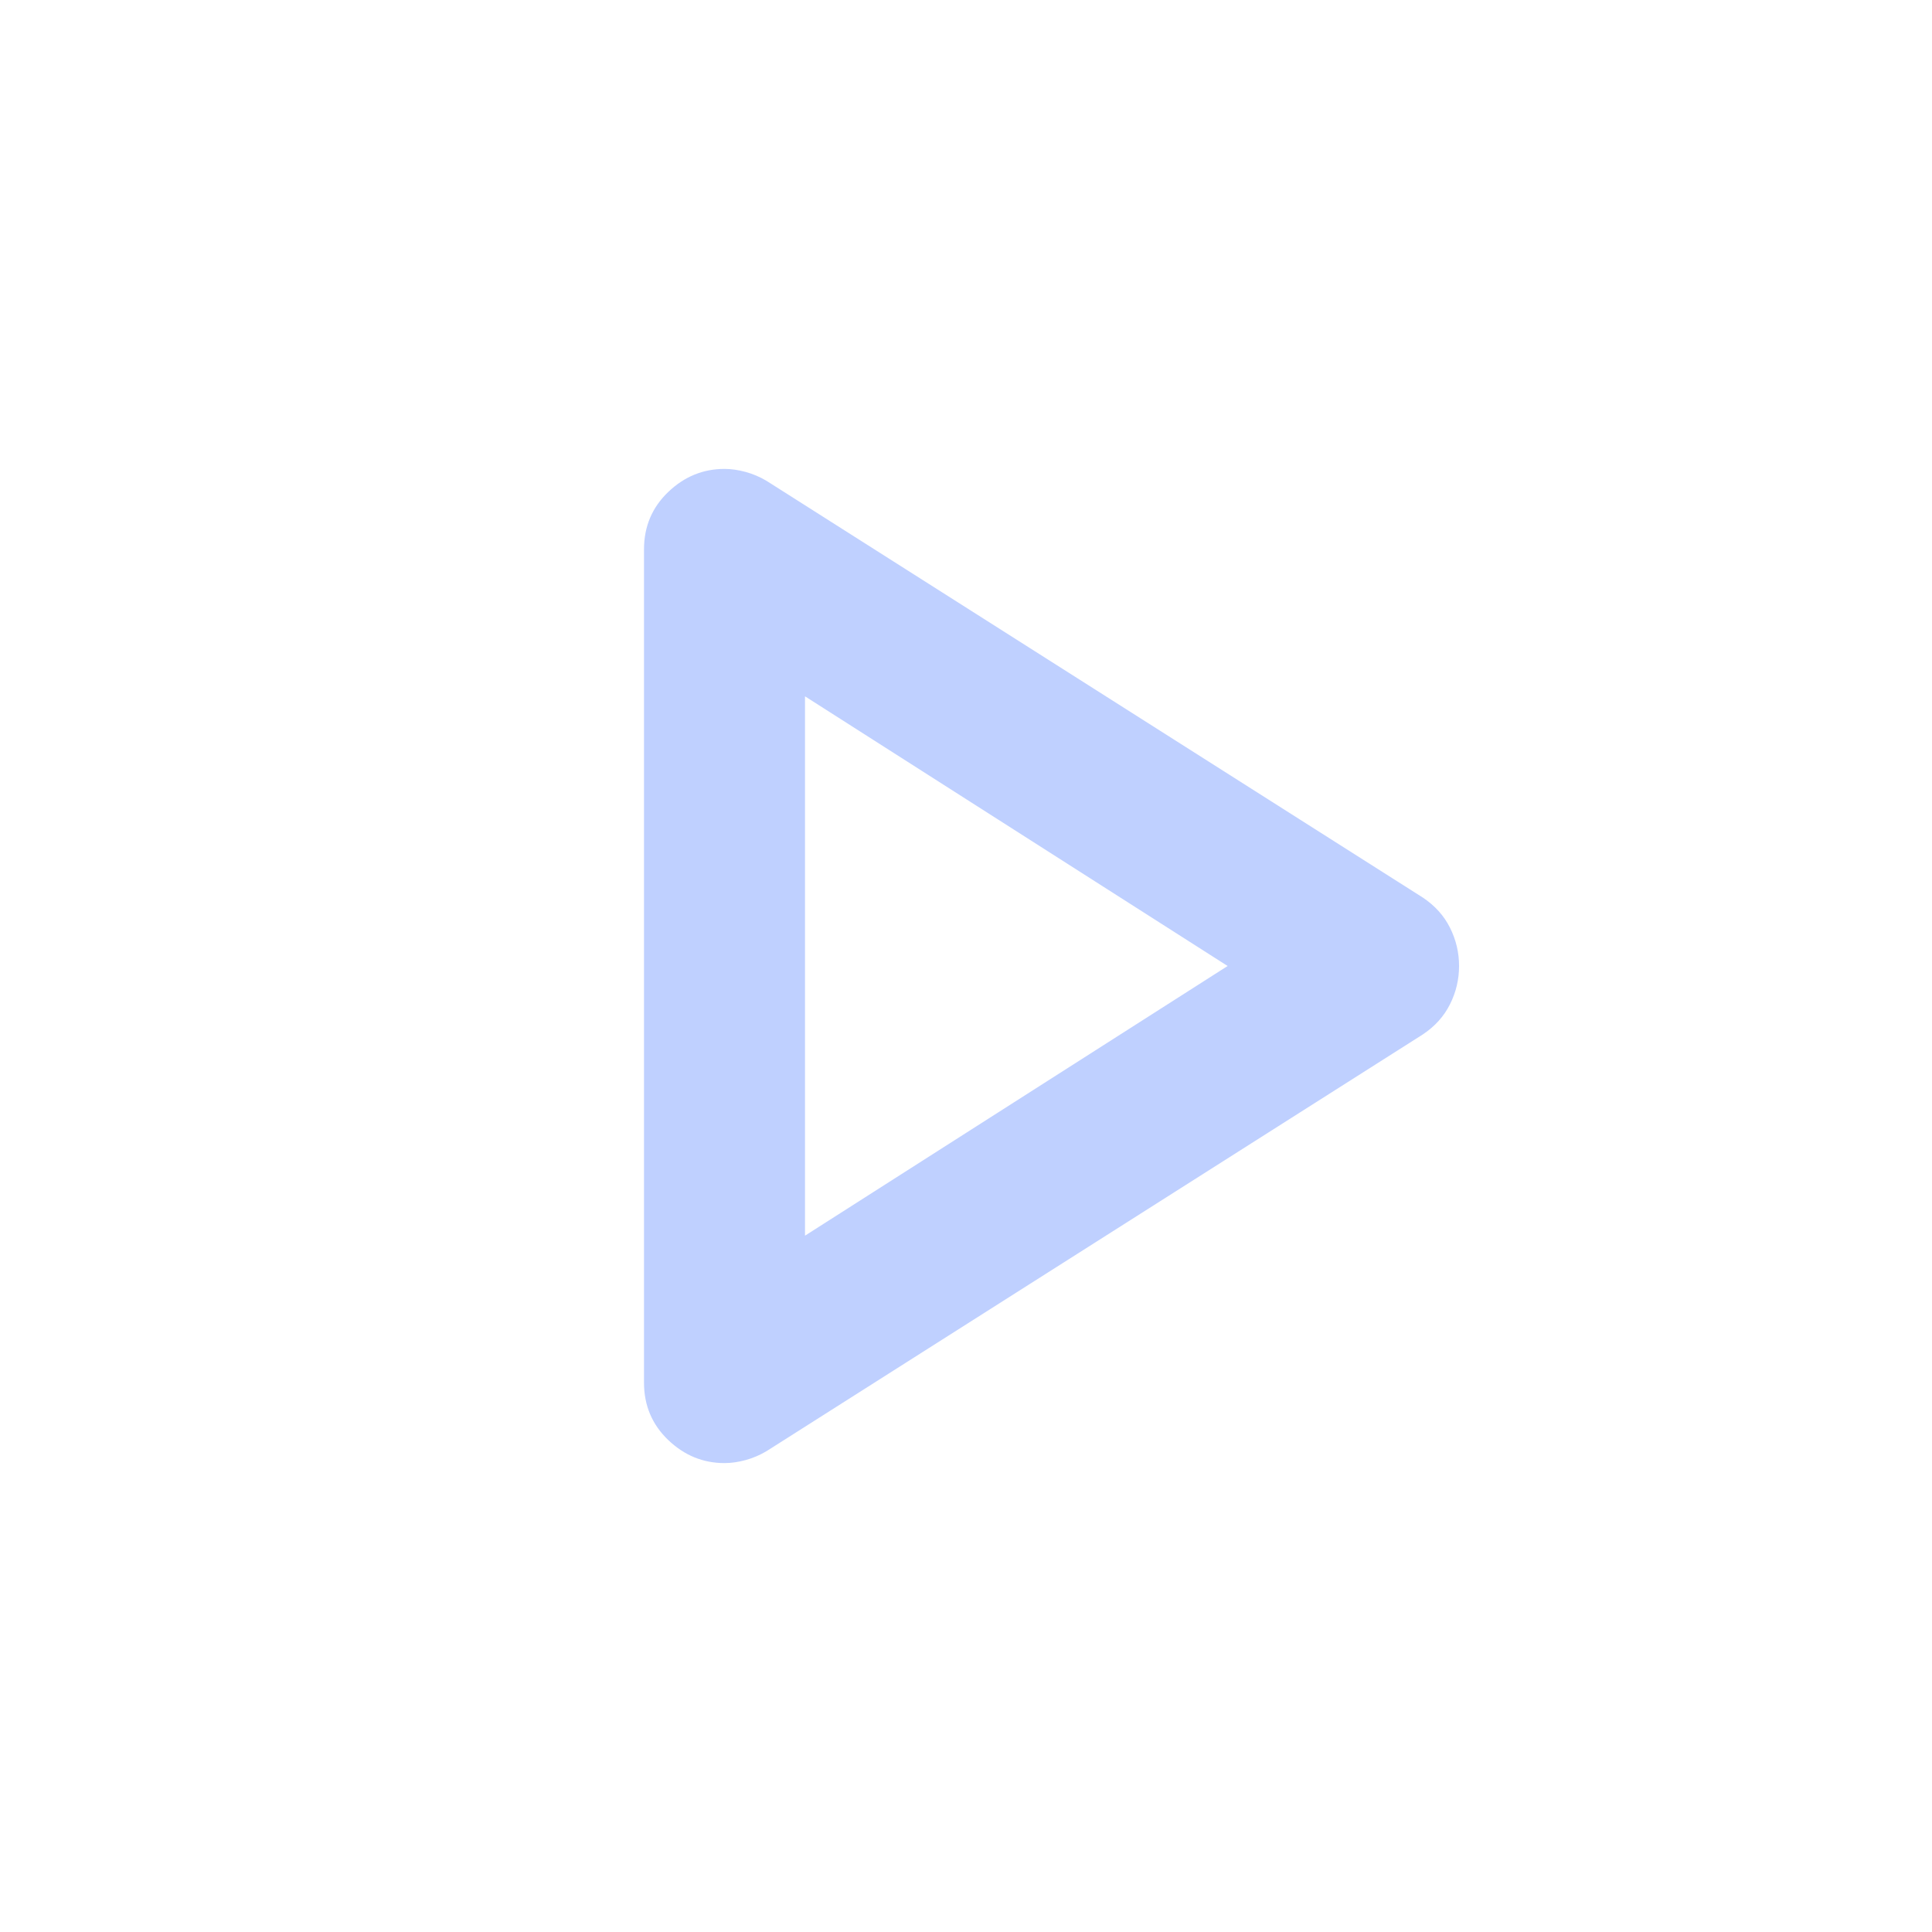
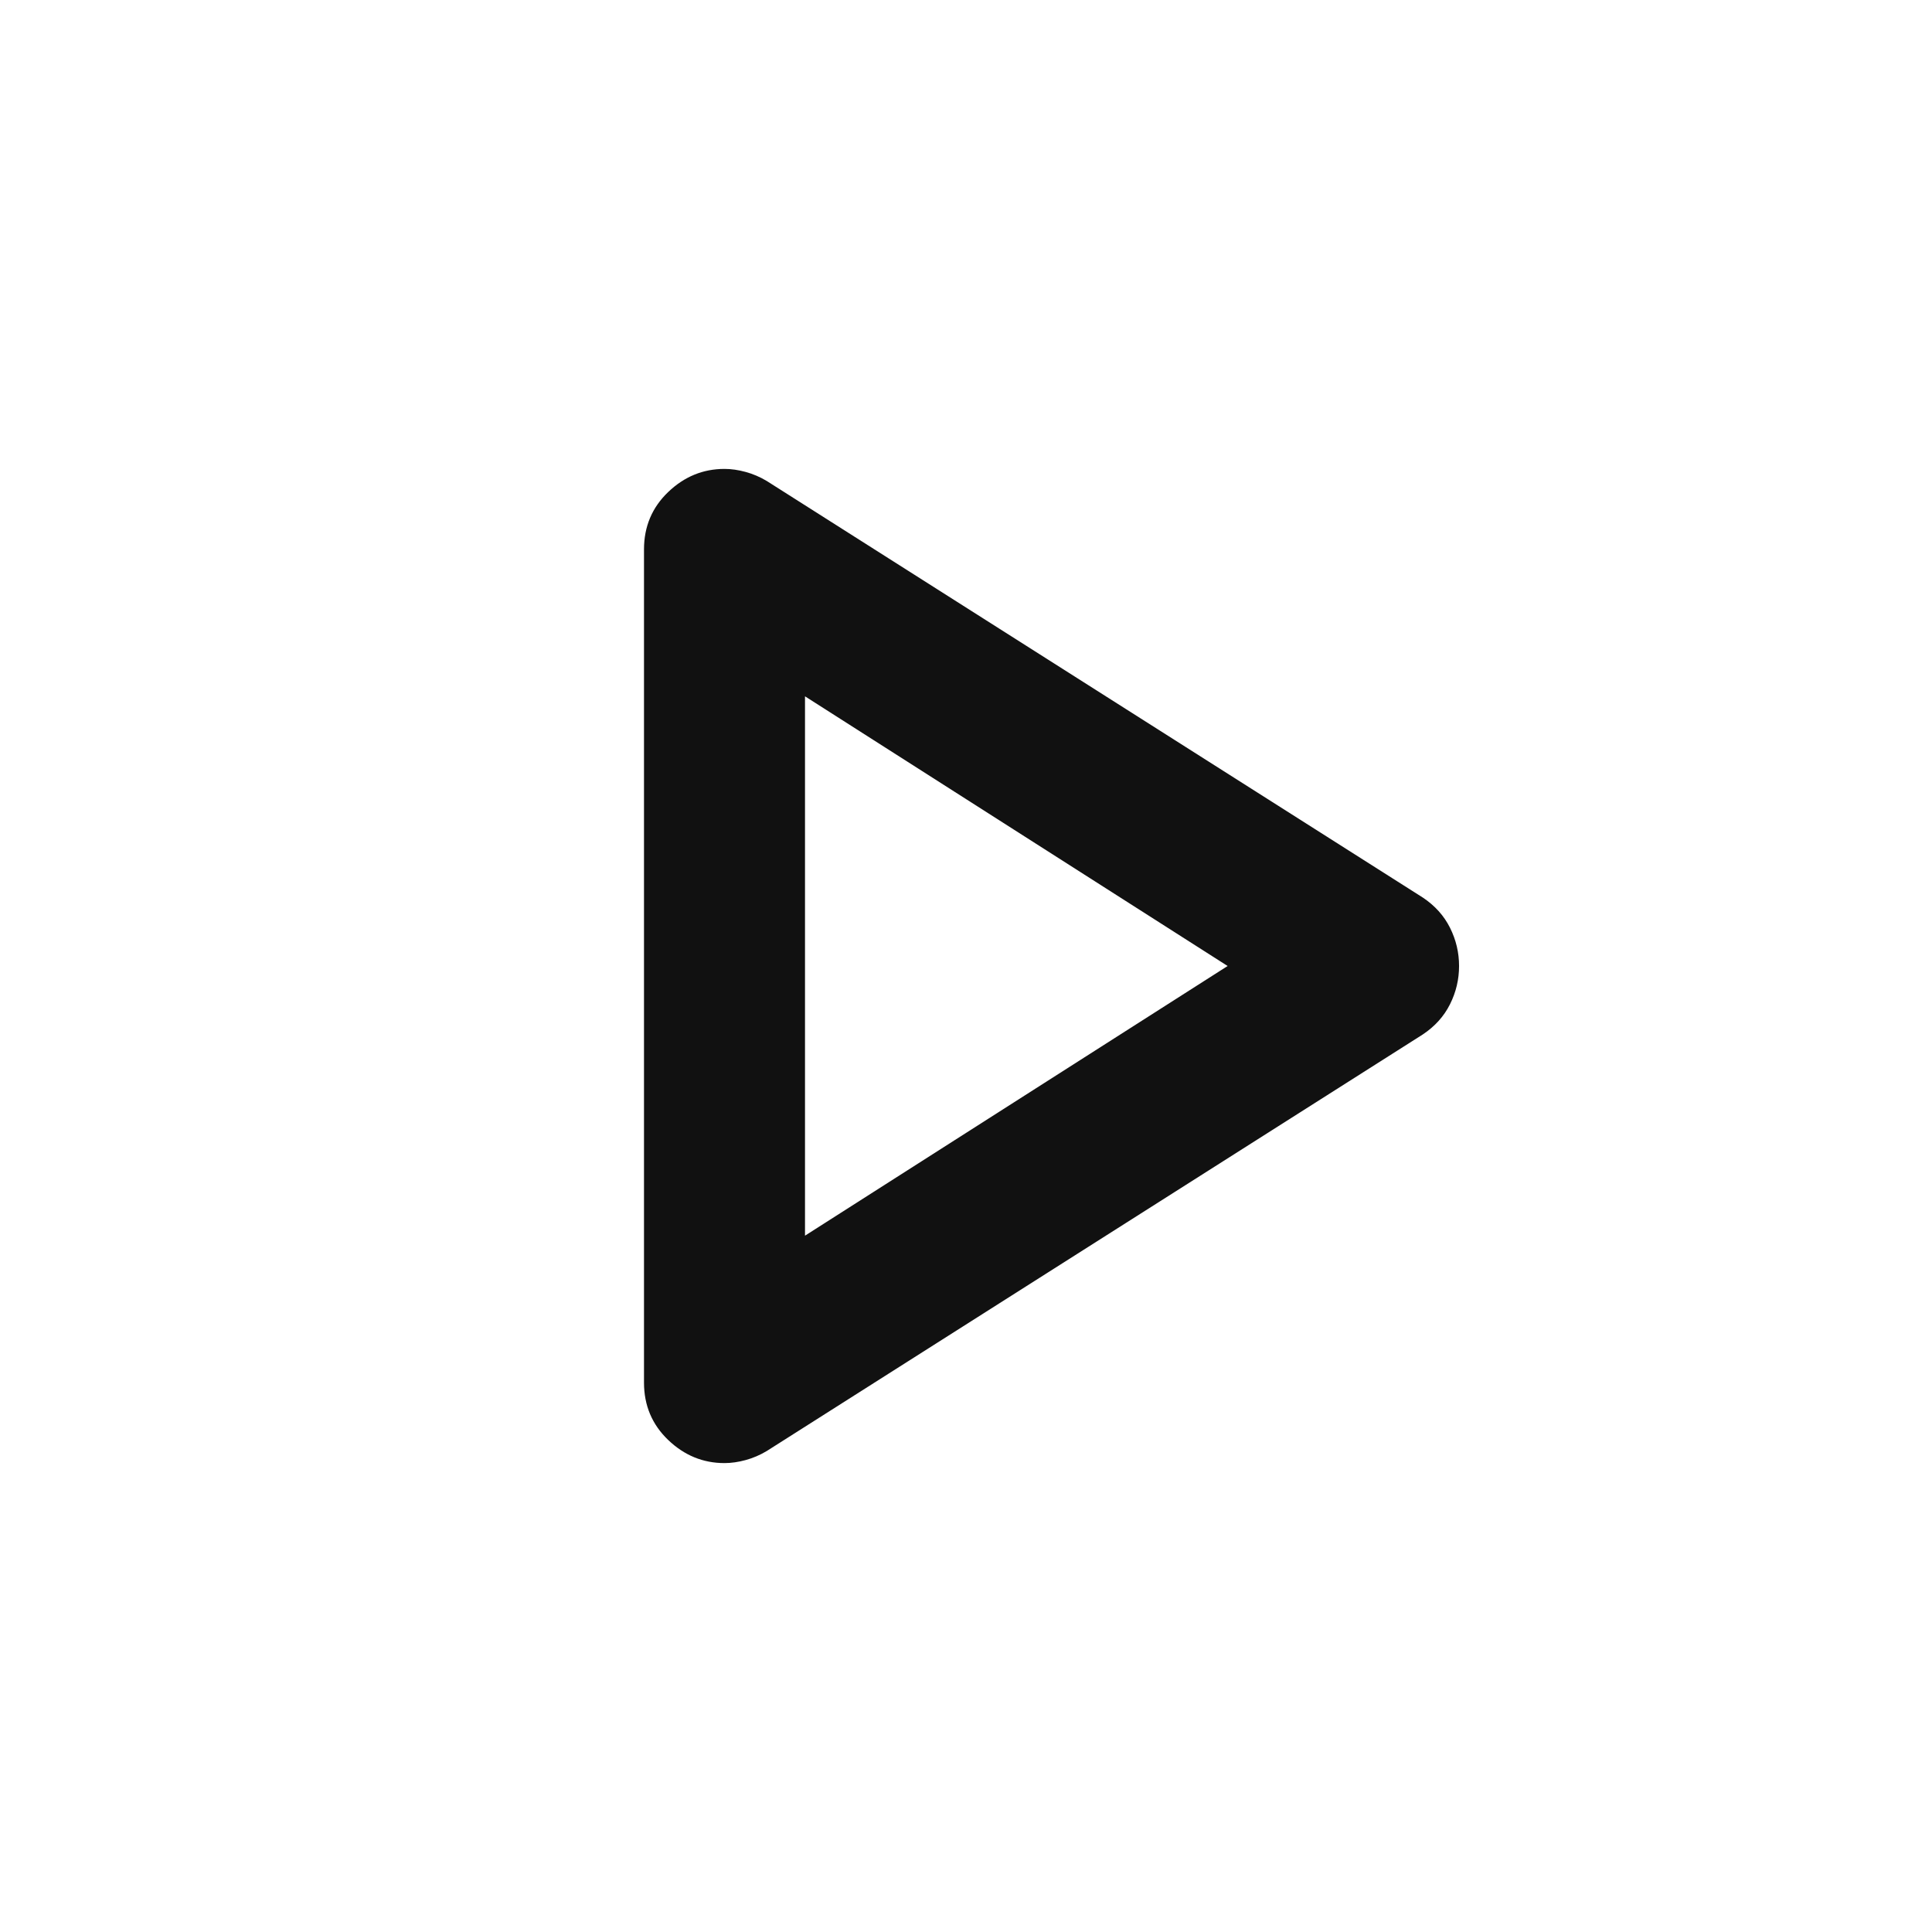
- <svg xmlns="http://www.w3.org/2000/svg" fill="#BFD0FF" height="24" viewBox="0 -960 960 960" width="24">
+ <svg xmlns="http://www.w3.org/2000/svg" fill="#111111" height="24" viewBox="0 -960 960 960" width="24">
  <path d="M320-273v-414q0-17 12-28.5t28-11.5q5 0 10.5 1.5T381-721l326 207q9 6 13.5 15t4.5 19q0 10-4.5 19T707-446L381-239q-5 3-10.5 4.5T360-233q-16 0-28-11.5T320-273Zm80-207Zm0 134 210-134-210-134v268Z" />
</svg>
